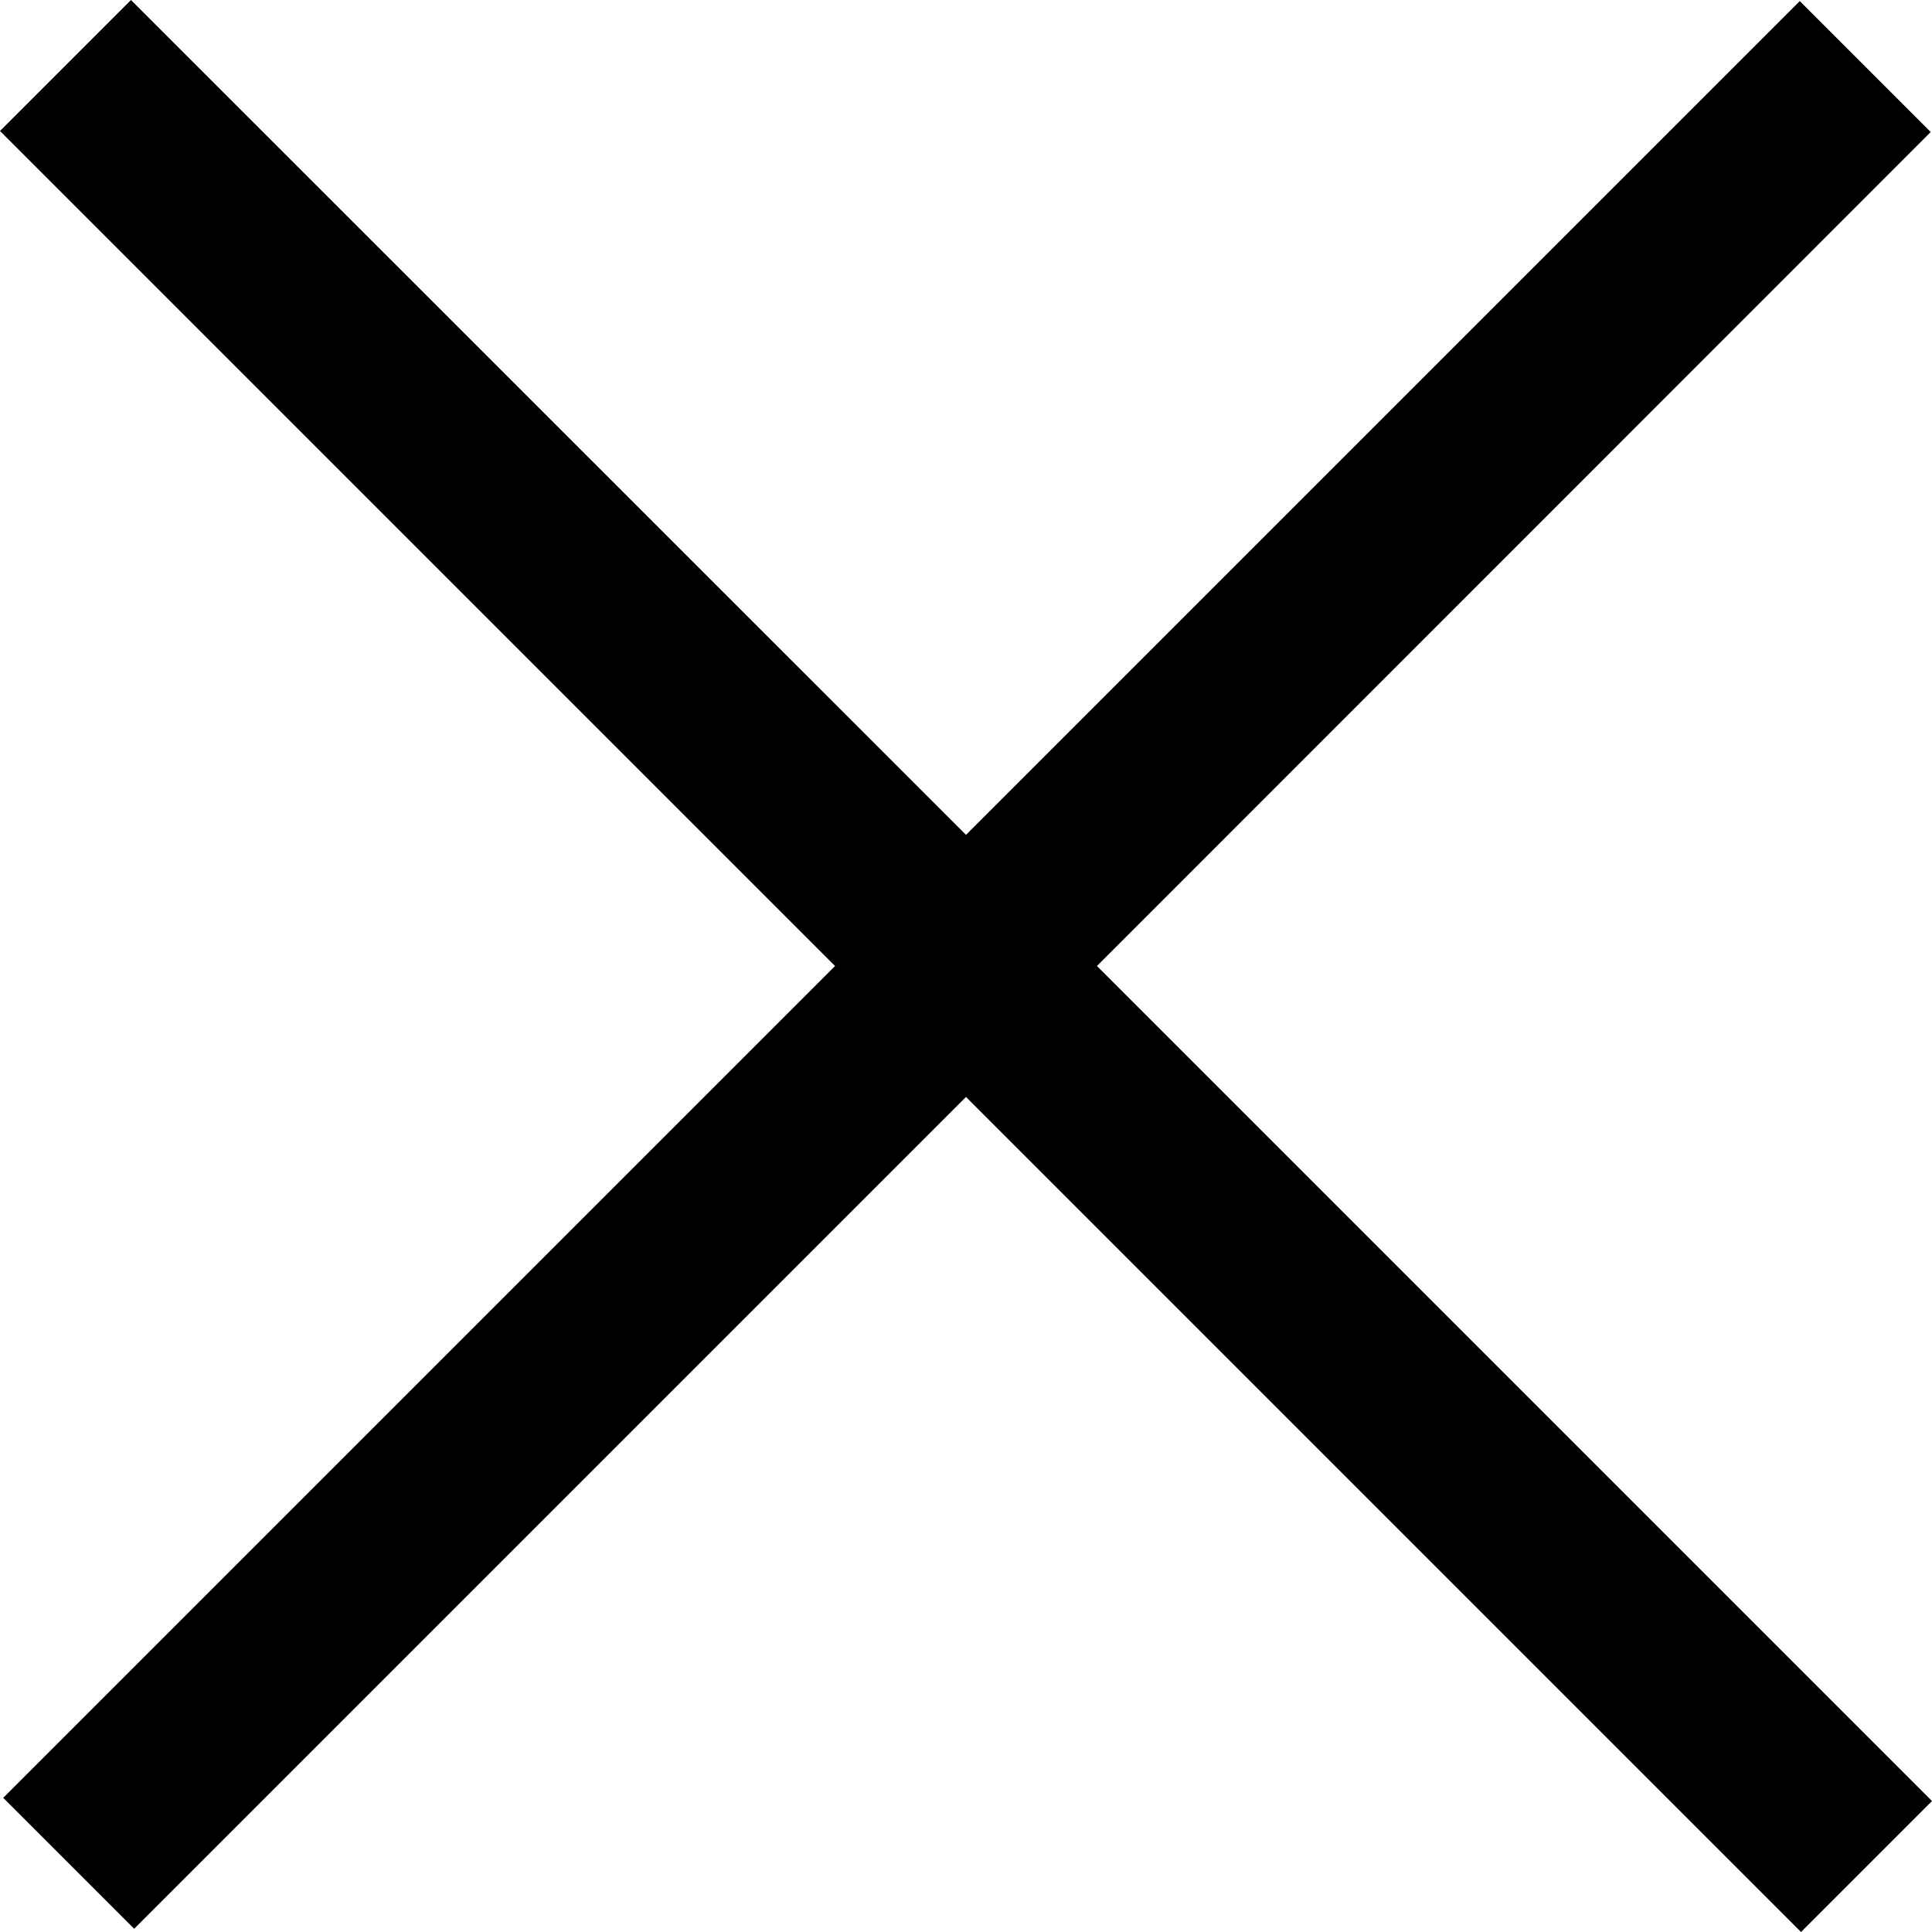
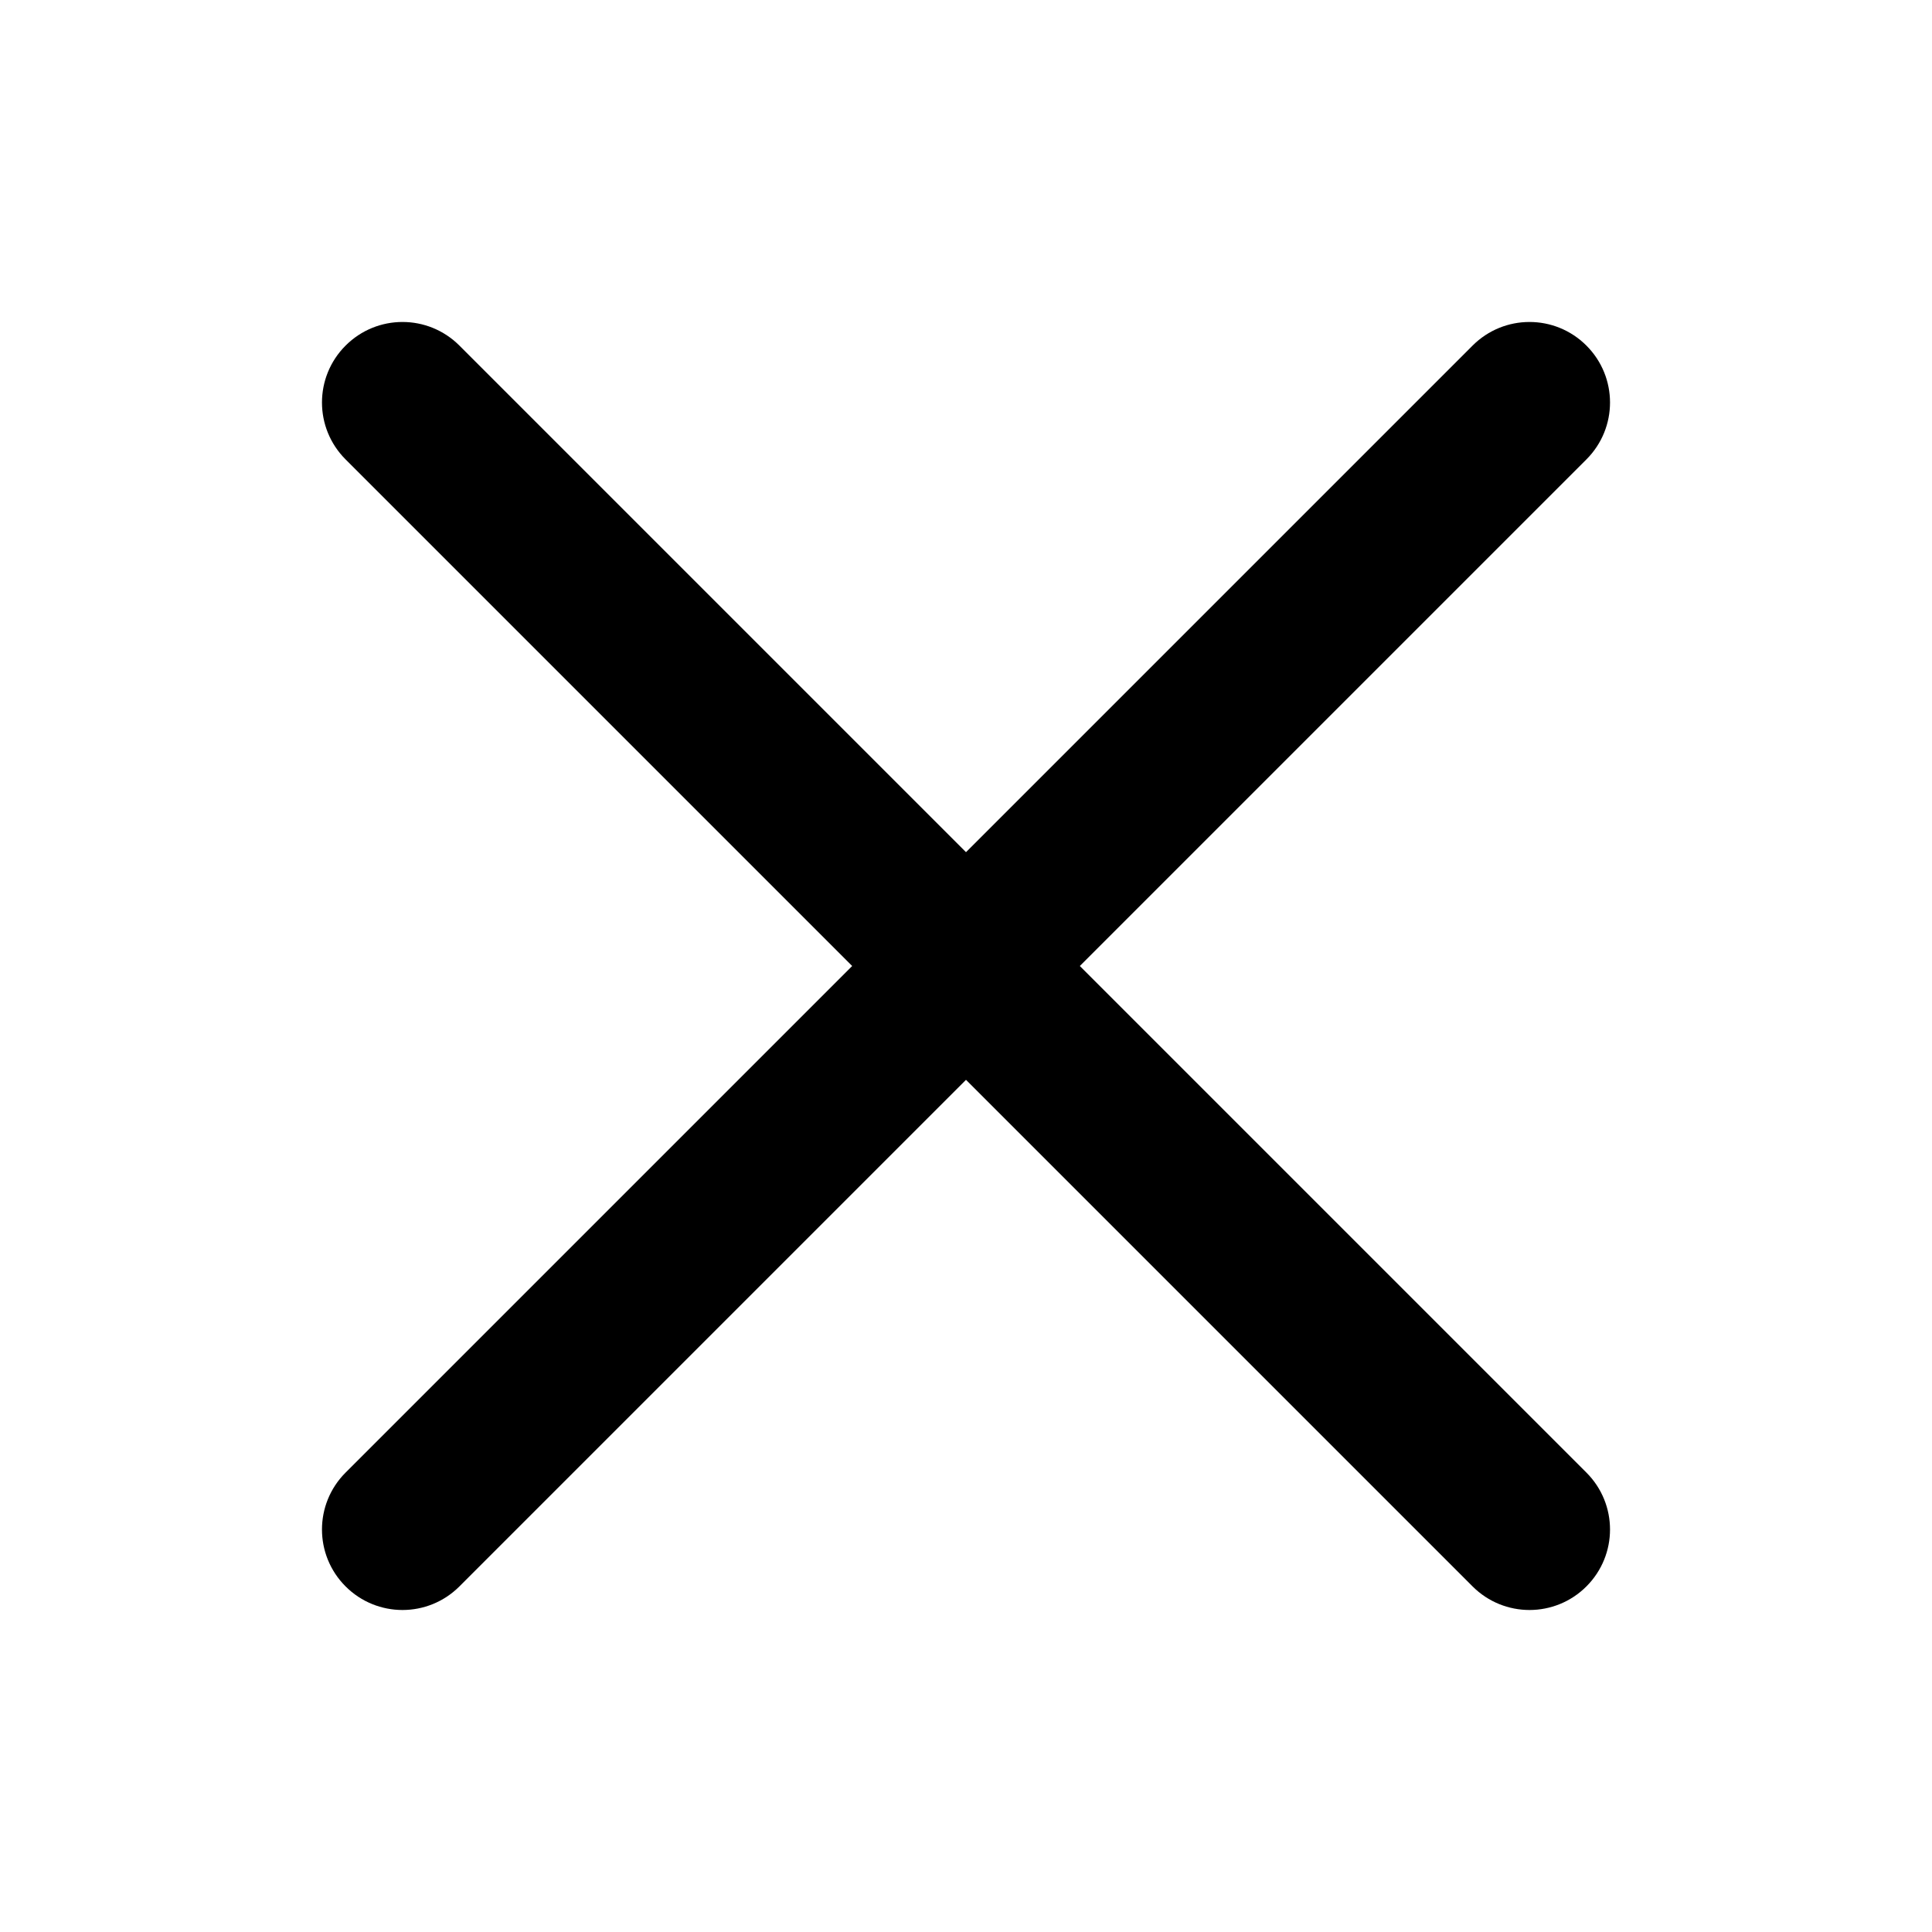
- <svg xmlns="http://www.w3.org/2000/svg" width="18" height="18" viewBox="0 0 18 18">
-   <path d="M18 16.78L10.22 9l7.768-7.77-1.22-1.22L9 7.778 1.22 0 0 1.22 7.78 9 .03 16.75l1.22 1.22L9 10.22 16.78 18z" />
+ <svg xmlns="http://www.w3.org/2000/svg" viewBox="0 0 24 24">
+   <g transform="translate(-18, -18)">
+     <g transform="translate(18, 18)">
+       <path d="M18.293,4.293 L12,10.586 L5.707,4.293 C5.316,3.902 4.684,3.902 4.293,4.293 C3.902,4.684 3.902,5.316 4.293,5.707 L10.586,12 L4.293,18.293 C3.902,18.684 3.902,19.316 4.293,19.707 C4.488,19.902 4.744,20 5,20 C5.256,20 5.512,19.902 5.707,19.707 L12,13.414 L18.293,19.707 C18.488,19.902 18.744,20 19,20 C19.256,20 19.512,19.902 19.707,19.707 C20.098,19.316 20.098,18.684 19.707,18.293 L13.414,12 L19.707,5.707 C20.098,5.316 20.098,4.684 19.707,4.293 C19.316,3.902 18.684,3.902 18.293,4.293 Z" />
+     </g>
+   </g>
</svg>
